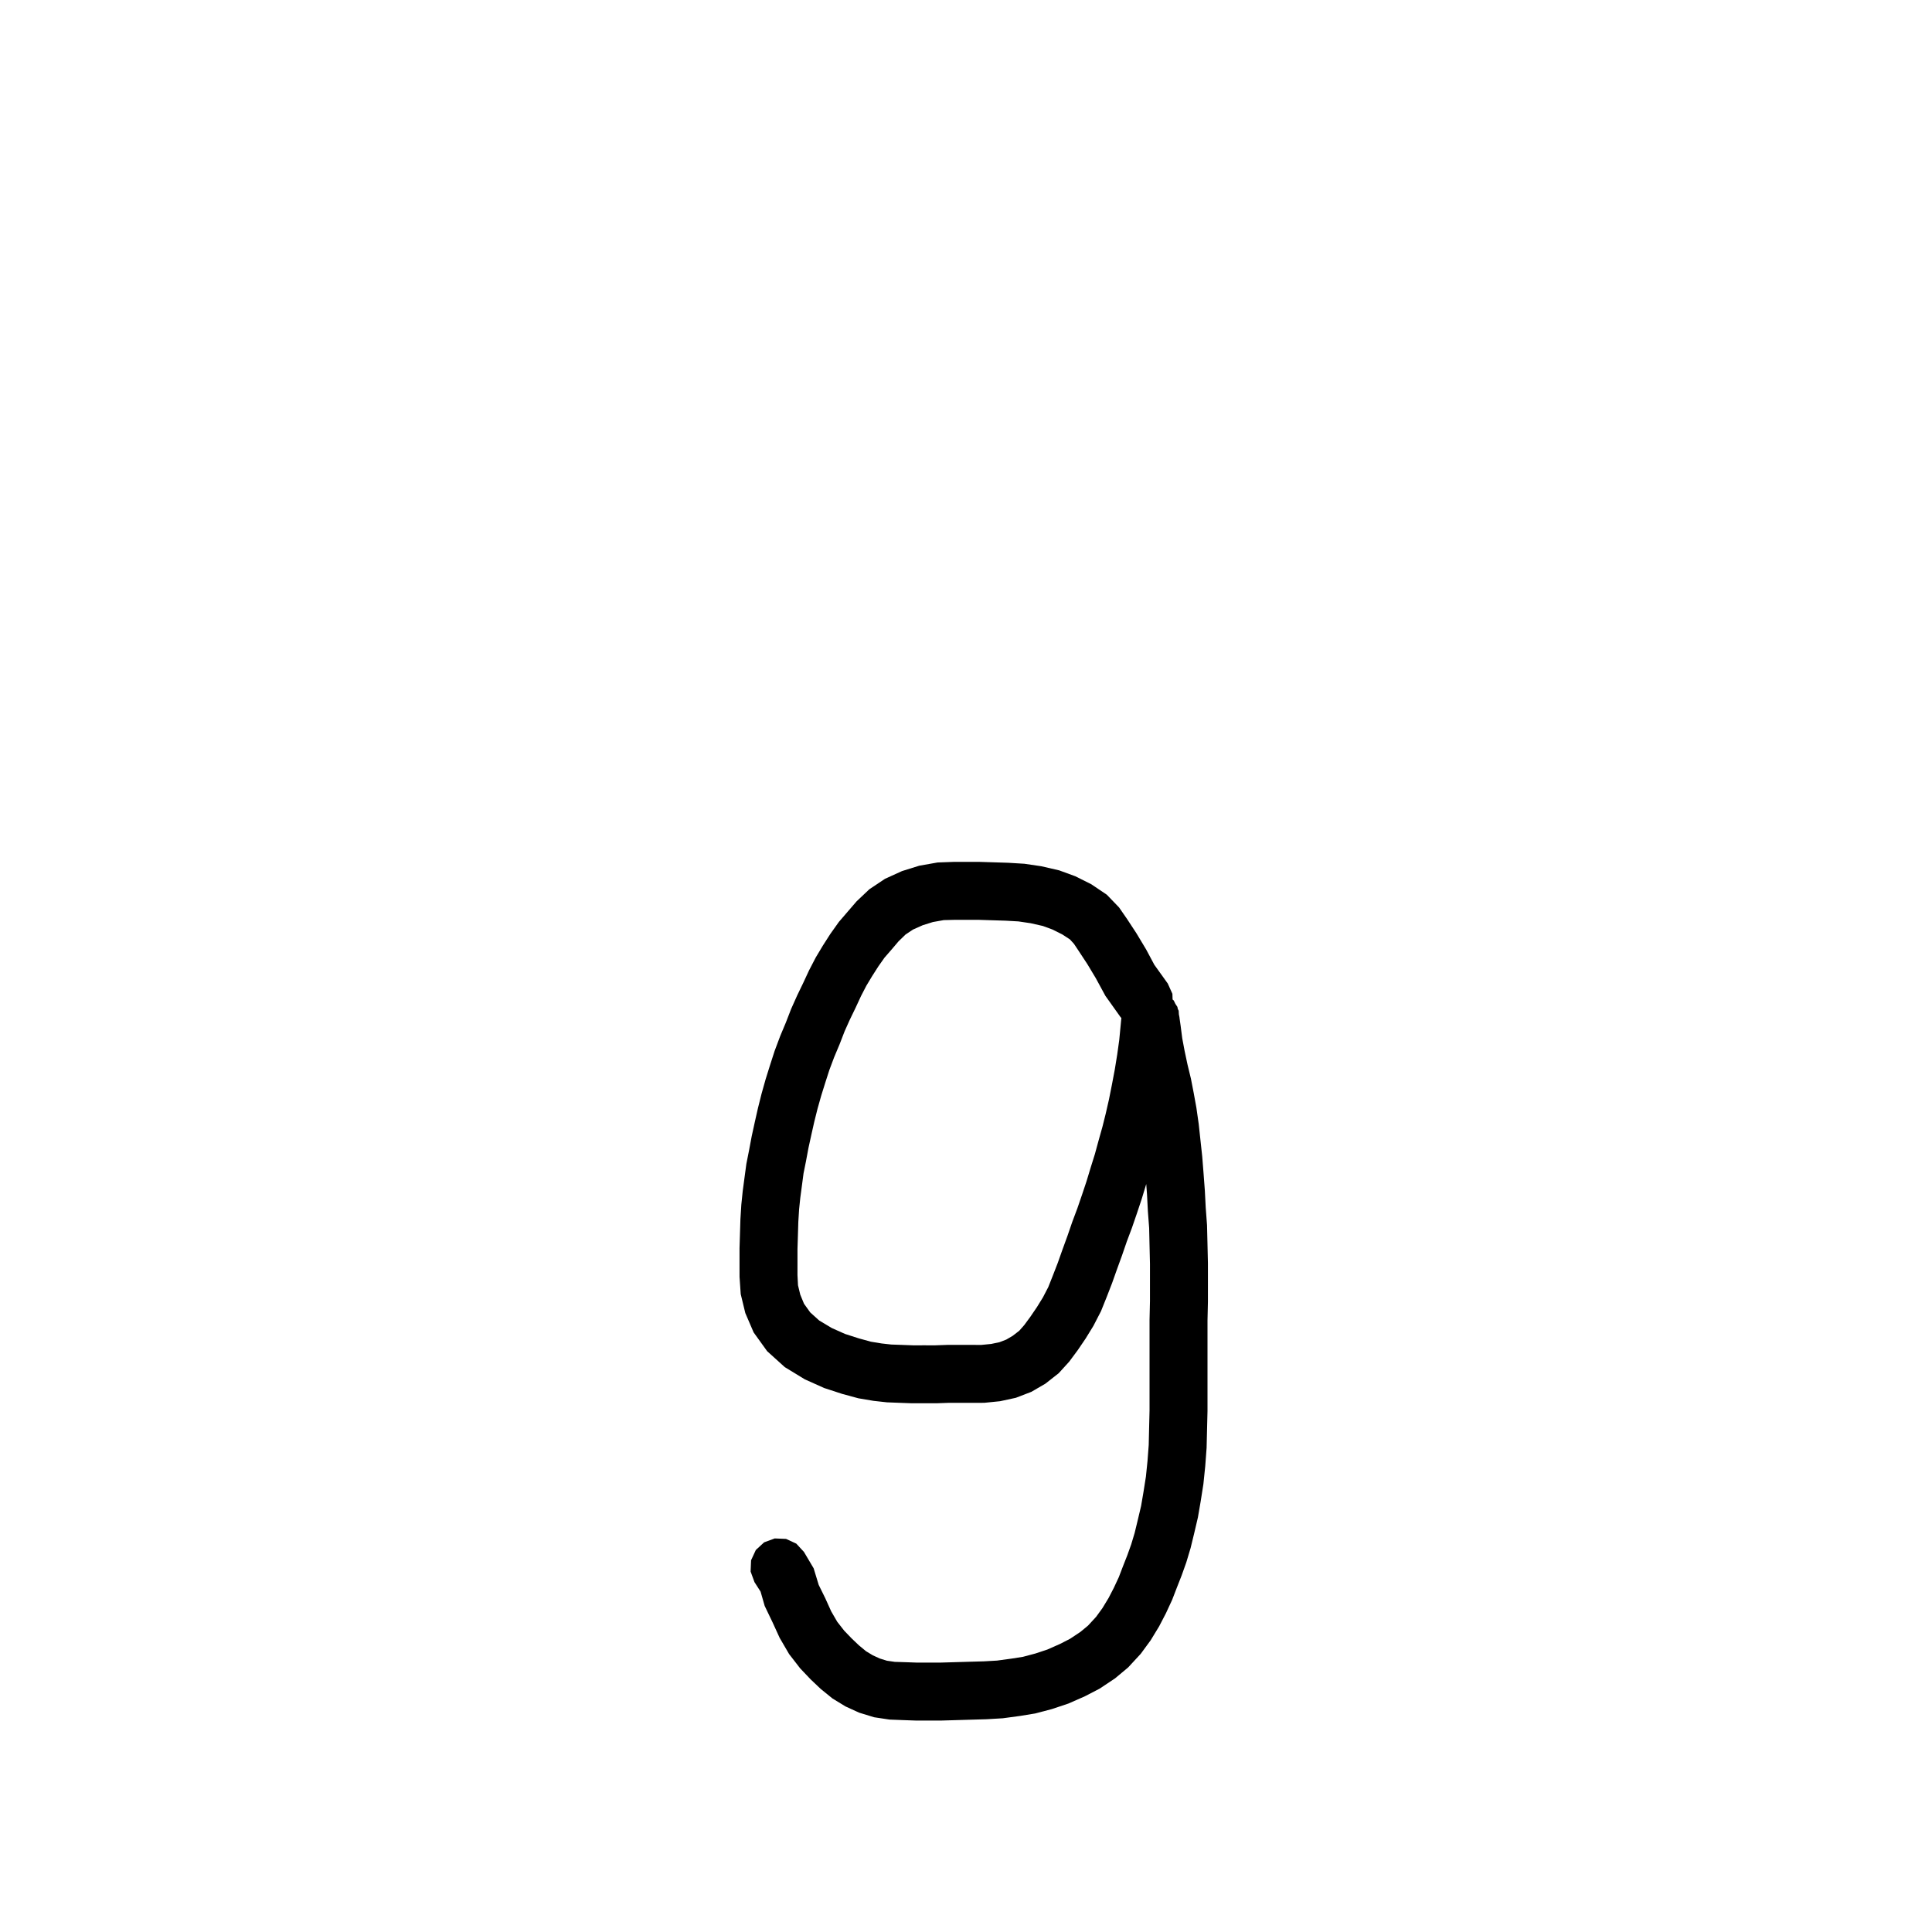
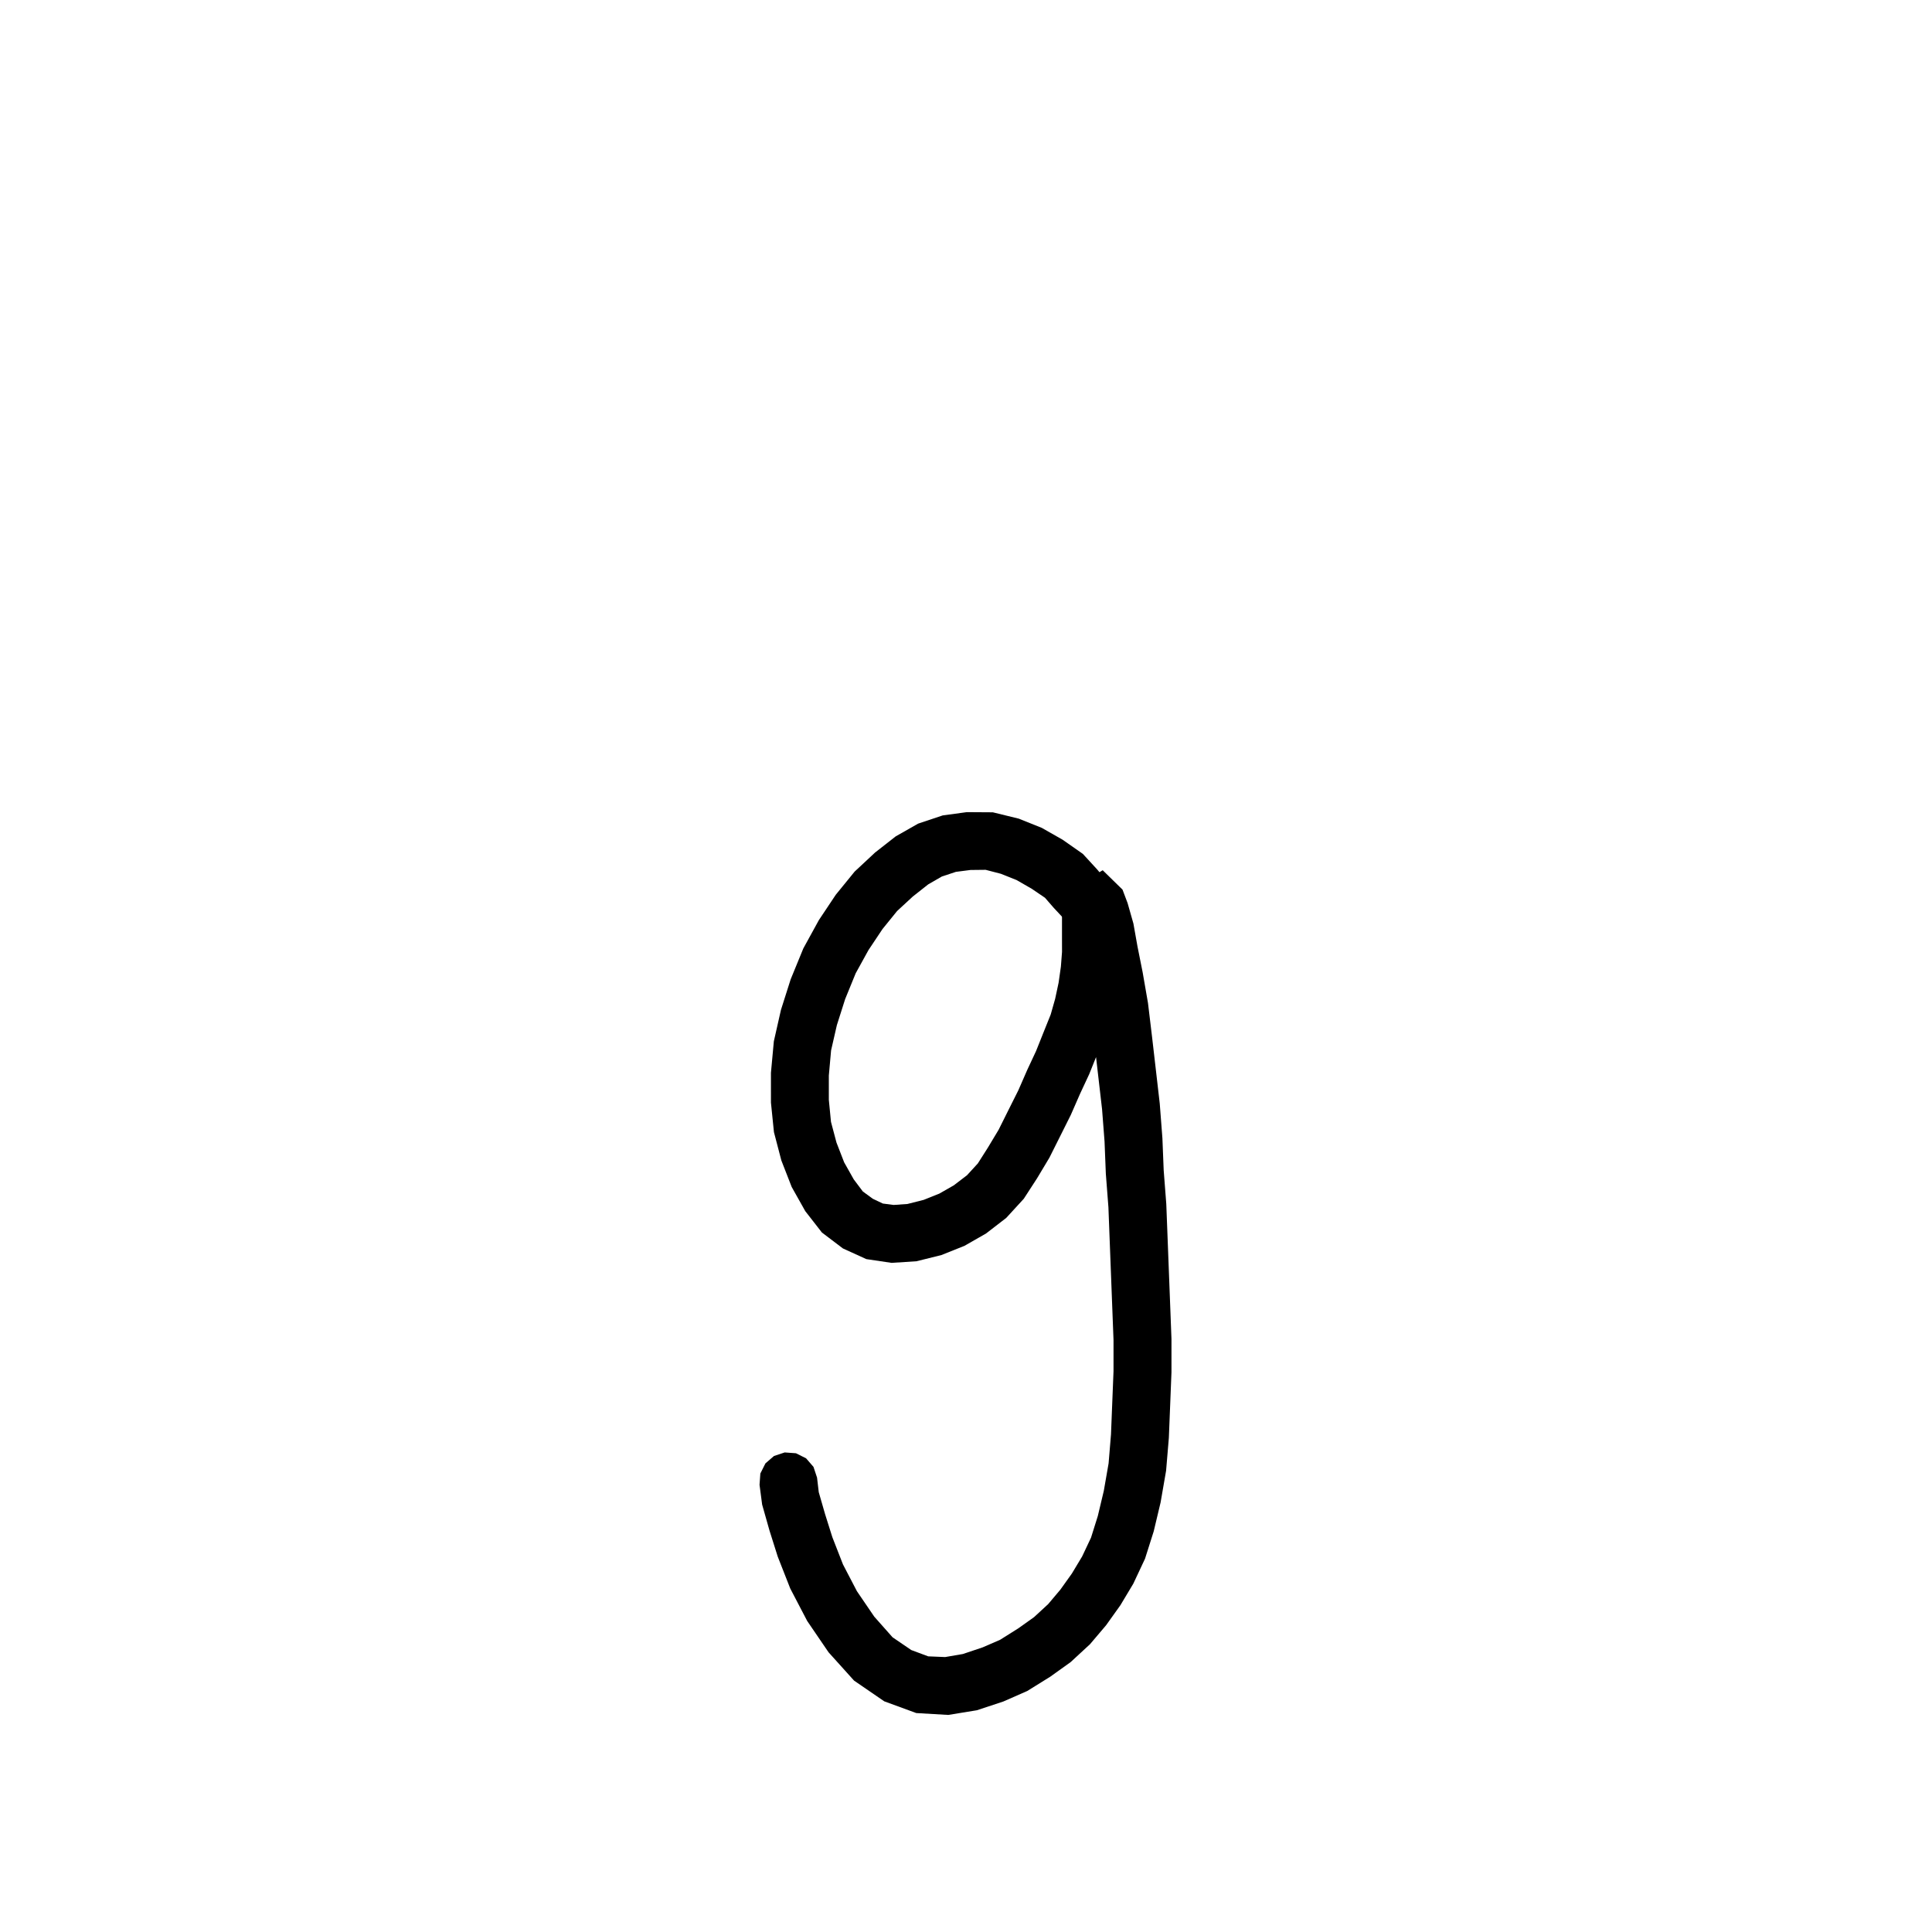
<svg xmlns="http://www.w3.org/2000/svg" viewBox="0 0 300 300" width="300" height="300">
-   <path d="M 181.328 152.718 L 179.243 149.809 L 177.979 147.444 L 176.479 144.943 L 175.011 142.704 L 173.764 140.902 L 171.866 138.931 L 169.455 137.306 L 166.989 136.071 L 164.463 135.147 L 161.7 134.511 L 159.061 134.124 L 156.538 133.971 L 154.341 133.902 L 152.142 133.834 L 150.2 133.833 L 148.061 133.834 L 145.585 133.926 L 142.74 134.427 L 140.065 135.261 L 137.426 136.46 L 134.989 138.086 L 133.01 139.961 L 131.656 141.532 L 130.256 143.16 L 128.934 145.02 L 127.775 146.829 L 126.67 148.675 L 125.627 150.684 L 124.733 152.607 L 123.787 154.568 L 122.846 156.669 L 122.027 158.784 L 121.151 160.874 L 120.285 163.183 L 119.578 165.372 L 118.886 167.586 L 118.251 169.845 L 117.689 172.091 L 117.207 174.224 L 116.723 176.438 L 116.315 178.612 L 115.895 180.727 L 115.606 182.872 L 115.331 184.936 L 115.115 187.032 L 114.971 189.326 L 114.902 191.595 L 114.834 193.795 L 114.833 195.933 L 114.835 198.272 L 115.019 200.951 L 115.731 203.89 L 117.023 206.893 L 119.122 209.81 L 121.859 212.285 L 124.971 214.182 L 127.977 215.53 L 130.774 216.444 L 133.29 217.126 L 135.641 217.523 L 137.734 217.754 L 139.7 217.83 L 141.583 217.899 L 143.467 217.9 L 145.414 217.899 L 147.282 217.833 L 149 217.833 L 150.8 217.833 L 152.837 217.827 L 155.29 217.58 L 157.745 217.048 L 160.147 216.124 L 162.333 214.853 L 164.392 213.234 L 166.023 211.441 L 167.339 209.668 L 168.578 207.845 L 169.787 205.876 L 170.959 203.606 L 171.854 201.381 L 172.686 199.232 L 173.435 197.122 L 174.242 194.901 L 174.968 192.789 L 175.768 190.655 L 176.529 188.443 L 177.288 186.164 L 177.968 183.923 L 178.653 181.729 L 179.27 179.468 L 179.883 177.289 L 180.444 175.045 L 181 172.61 L 181.484 170.192 L 181.965 167.645 L 182.383 165.071 L 182.735 162.534 L 182.946 160.364 L 183.074 159.013 L 183.121 158.703 L 183.026 156.95 L 182.267 155.367 L 180.959 154.195 L 179.303 153.612 L 177.55 153.707 L 175.967 154.467 L 174.795 155.774 L 174.212 157.43 L 174.126 158.054 L 173.987 159.503 L 173.798 161.466 L 173.484 163.729 L 173.101 166.088 L 172.649 168.474 L 172.2 170.724 L 171.69 172.955 L 171.184 174.978 L 170.597 177.066 L 170.014 179.204 L 169.366 181.277 L 168.712 183.436 L 168.004 185.557 L 167.298 187.611 L 166.499 189.745 L 165.758 191.899 L 164.965 194.078 L 164.248 196.102 L 163.479 198.086 L 162.775 199.861 L 161.946 201.457 L 161.022 202.955 L 159.995 204.466 L 159.043 205.759 L 158.274 206.633 L 157.267 207.414 L 156.253 208.01 L 155.188 208.419 L 153.91 208.687 L 152.363 208.84 L 150.8 208.833 L 149 208.833 L 147.118 208.834 L 145.253 208.901 L 143.467 208.9 L 141.75 208.901 L 140.033 208.836 L 138.399 208.779 L 136.892 208.61 L 135.243 208.34 L 133.36 207.823 L 131.223 207.136 L 129.163 206.218 L 127.208 205.048 L 125.811 203.79 L 124.844 202.441 L 124.269 201.044 L 123.914 199.582 L 123.831 197.995 L 123.833 195.933 L 123.833 193.938 L 123.898 191.872 L 123.962 189.741 L 124.085 187.768 L 124.269 185.997 L 124.527 184.061 L 124.772 182.206 L 125.151 180.322 L 125.543 178.229 L 125.993 176.176 L 126.444 174.176 L 126.949 172.155 L 127.514 170.147 L 128.156 168.095 L 128.782 166.15 L 129.516 164.193 L 130.373 162.15 L 131.154 160.131 L 131.946 158.366 L 132.867 156.46 L 133.706 154.65 L 134.53 153.058 L 135.425 151.571 L 136.399 150.047 L 137.344 148.707 L 138.478 147.402 L 139.523 146.172 L 140.611 145.114 L 141.774 144.34 L 143.269 143.672 L 144.86 143.173 L 146.548 142.874 L 148.206 142.833 L 150.2 142.833 L 151.992 142.833 L 154.059 142.898 L 156.129 142.962 L 158.139 143.076 L 160.034 143.356 L 161.937 143.786 L 163.411 144.329 L 164.945 145.094 L 166.134 145.869 L 166.769 146.565 L 167.522 147.696 L 168.854 149.723 L 170.154 151.89 L 171.646 154.635 L 174.005 157.949 L 175.285 159.151 L 176.927 159.772 L 178.682 159.717 L 180.282 158.995 L 181.484 157.715 L 182.105 156.073 L 182.051 154.318 Z M 174.167 158.067 L 174.194 158.964 L 174.407 160.467 L 174.689 162.639 L 175.121 164.949 L 175.612 167.264 L 176.137 169.428 L 176.51 171.363 L 176.891 173.452 L 177.201 175.625 L 177.459 178.017 L 177.719 180.418 L 177.913 182.878 L 178.109 185.484 L 178.242 188.084 L 178.439 190.683 L 178.501 193.438 L 178.567 196.252 L 178.567 199.067 L 178.567 202.016 L 178.5 204.948 L 178.5 207.867 L 178.5 210.667 L 178.5 213.467 L 178.5 216.267 L 178.5 219.012 L 178.435 221.692 L 178.372 224.381 L 178.184 226.869 L 177.937 229.287 L 177.56 231.67 L 177.19 233.839 L 176.69 235.955 L 176.189 238.028 L 175.657 239.799 L 175.053 241.487 L 174.339 243.302 L 173.727 244.903 L 172.96 246.55 L 172.146 248.124 L 171.189 249.704 L 170.199 251.066 L 168.953 252.418 L 167.788 253.384 L 166.171 254.463 L 164.599 255.27 L 162.639 256.138 L 160.78 256.755 L 158.852 257.268 L 157.079 257.548 L 154.825 257.855 L 152.805 257.971 L 150.536 258.035 L 148.268 258.102 L 146.062 258.167 L 144.2 258.167 L 142.346 258.167 L 140.561 258.103 L 138.941 258.052 L 137.727 257.878 L 136.598 257.527 L 135.513 257.027 L 134.475 256.399 L 133.375 255.49 L 132.249 254.418 L 131.083 253.205 L 130.001 251.822 L 129.066 250.204 L 128.138 248.151 L 127.126 246.099 L 126.342 243.523 L 124.84 240.987 L 123.65 239.696 L 122.056 238.959 L 120.302 238.888 L 118.653 239.494 L 117.363 240.684 L 116.626 242.277 L 116.555 244.032 L 117.16 245.68 L 118.102 247.144 L 118.74 249.367 L 119.995 251.983 L 121.067 254.329 L 122.532 256.844 L 124.25 259.062 L 125.885 260.782 L 127.425 262.243 L 129.259 263.734 L 131.287 264.973 L 133.402 265.94 L 135.74 266.656 L 138.126 267.015 L 140.239 267.097 L 142.188 267.166 L 144.2 267.167 L 146.205 267.166 L 148.532 267.098 L 150.797 267.031 L 153.195 266.962 L 155.708 266.812 L 158.388 266.452 L 160.748 266.066 L 163.354 265.379 L 165.895 264.529 L 168.468 263.396 L 170.763 262.204 L 173.145 260.616 L 175.18 258.916 L 177.135 256.801 L 178.678 254.696 L 179.987 252.543 L 181.04 250.516 L 182.007 248.43 L 182.727 246.564 L 183.48 244.647 L 184.21 242.601 L 184.878 240.372 L 185.444 238.045 L 186.01 235.628 L 186.44 233.13 L 186.863 230.446 L 187.149 227.664 L 187.361 224.819 L 187.432 221.908 L 187.5 219.121 L 187.5 216.267 L 187.5 213.467 L 187.5 210.667 L 187.5 207.867 L 187.5 205.052 L 187.566 202.117 L 187.567 199.067 L 187.566 196.148 L 187.499 193.229 L 187.428 190.25 L 187.224 187.516 L 187.091 184.916 L 186.887 182.188 L 186.681 179.582 L 186.407 177.05 L 186.132 174.509 L 185.776 172.015 L 185.356 169.704 L 184.929 167.505 L 184.388 165.269 L 183.946 163.184 L 183.578 161.228 L 183.326 159.266 L 183.139 157.97 L 183.167 158.067 L 182.824 156.345 L 181.849 154.885 L 180.389 153.909 L 178.667 153.567 L 176.945 153.909 L 175.485 154.885 L 174.509 156.345 Z" fill="black" fill-rule="nonzero" />
+   <path d="M 173.675 140.577 L 172.598 137.685 L 170.379 135.021 L 168.148 132.594 L 165.004 130.392 L 161.763 128.548 L 158.188 127.117 L 154.164 126.135 L 150.117 126.109 L 146.384 126.618 L 142.565 127.894 L 139.079 129.876 L 135.878 132.383 L 132.713 135.334 L 129.781 138.934 L 127.156 142.87 L 124.743 147.265 L 122.777 152.062 L 121.265 156.816 L 120.162 161.693 L 119.711 166.591 L 119.712 171.219 L 120.177 175.795 L 121.326 180.188 L 122.935 184.316 L 125.042 188.066 L 127.624 191.382 L 130.891 193.859 L 134.528 195.515 L 138.451 196.097 L 142.323 195.843 L 146.188 194.883 L 149.763 193.452 L 153.102 191.544 L 156.247 189.117 L 158.973 186.144 L 161.03 182.973 L 162.952 179.764 L 164.631 176.412 L 166.281 173.11 L 167.707 169.852 L 169.135 166.789 L 170.384 163.671 L 171.66 160.467 L 172.572 157.291 L 173.236 154.191 L 173.679 151.097 L 173.903 148.18 L 173.906 145.6 L 173.906 143.2 L 173.898 141.264 L 173.972 140.891 L 168.383 143.669 L 166.11 141.862 L 166.518 142.964 L 167.217 145.391 L 167.785 148.637 L 168.582 152.623 L 169.353 157.049 L 169.937 161.926 L 170.536 167.116 L 171.127 172.231 L 171.514 177.264 L 171.714 182.264 L 172.114 187.459 L 172.31 192.573 L 172.51 197.773 L 172.71 202.973 L 172.907 208.088 L 172.907 212.91 L 172.71 217.82 L 172.515 222.725 L 172.142 227.23 L 171.398 231.498 L 170.467 235.407 L 169.412 238.769 L 168.032 241.689 L 166.442 244.334 L 164.654 246.837 L 162.76 249.084 L 160.564 251.111 L 158.11 252.856 L 155.295 254.626 L 152.599 255.797 L 149.515 256.834 L 146.763 257.307 L 144.133 257.197 L 141.502 256.218 L 138.596 254.237 L 135.754 251.031 L 133.065 247.085 L 130.9 242.931 L 129.244 238.686 L 128.115 235.103 L 127.136 231.705 L 126.871 229.442 L 126.318 227.776 L 125.169 226.448 L 123.599 225.661 L 121.848 225.535 L 120.182 226.088 L 118.854 227.237 L 118.067 228.807 L 117.941 230.558 L 118.344 233.628 L 119.497 237.697 L 120.768 241.714 L 122.713 246.669 L 125.348 251.715 L 128.659 256.569 L 132.617 260.963 L 137.31 264.182 L 142.279 266.003 L 147.249 266.293 L 151.698 265.566 L 155.813 264.203 L 159.517 262.574 L 163.102 260.344 L 166.249 258.089 L 169.252 255.316 L 171.758 252.363 L 173.97 249.266 L 175.98 245.911 L 177.8 242.031 L 179.145 237.793 L 180.215 233.302 L 181.07 228.37 L 181.498 223.275 L 181.703 218.18 L 181.905 213.09 L 181.905 207.912 L 181.703 202.627 L 181.503 197.427 L 181.303 192.227 L 181.099 186.941 L 180.698 181.736 L 180.498 176.736 L 180.086 171.369 L 179.477 166.084 L 178.875 160.874 L 178.259 155.751 L 177.43 150.977 L 176.628 146.963 L 175.996 143.409 L 175.094 140.236 L 174.303 138.138 L 171.229 135.131 L 165.241 138.709 L 164.914 140.736 L 164.906 143.2 L 164.906 145.6 L 164.91 147.82 L 164.734 150.103 L 164.376 152.609 L 163.841 155.109 L 163.152 157.533 L 162.028 160.329 L 160.877 163.211 L 159.505 166.148 L 158.132 169.29 L 156.581 172.388 L 155.061 175.436 L 153.383 178.227 L 151.839 180.656 L 150.165 182.483 L 148.11 184.056 L 145.85 185.348 L 143.425 186.317 L 140.89 186.957 L 138.761 187.103 L 137.085 186.885 L 135.521 186.141 L 133.988 185.018 L 132.57 183.134 L 131.078 180.484 L 129.887 177.412 L 129.035 174.205 L 128.701 170.781 L 128.701 167.009 L 129.05 163.107 L 129.948 159.184 L 131.235 155.138 L 132.869 151.135 L 134.856 147.53 L 137.032 144.266 L 139.3 141.466 L 141.735 139.217 L 144.133 137.324 L 146.247 136.106 L 148.429 135.382 L 150.696 135.091 L 153.048 135.065 L 155.425 135.683 L 157.85 136.652 L 160.209 138.008 L 162.265 139.406 L 163.634 140.979 L 164.881 142.315 L 165.137 143.423 L 166.007 144.948 L 167.394 146.025 L 169.087 146.489 L 170.829 146.269 L 172.355 145.4 L 173.431 144.012 L 173.895 142.319 Z" fill="black" fill-rule="nonzero" />
</svg>
